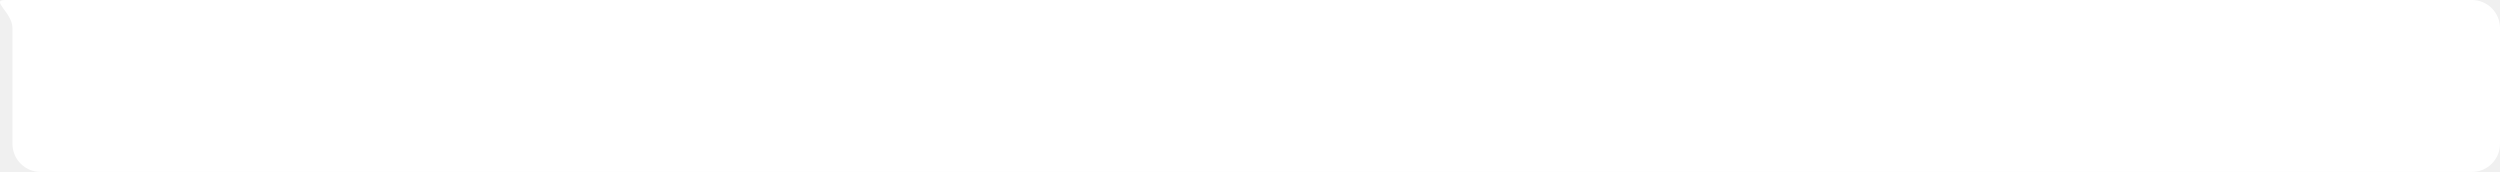
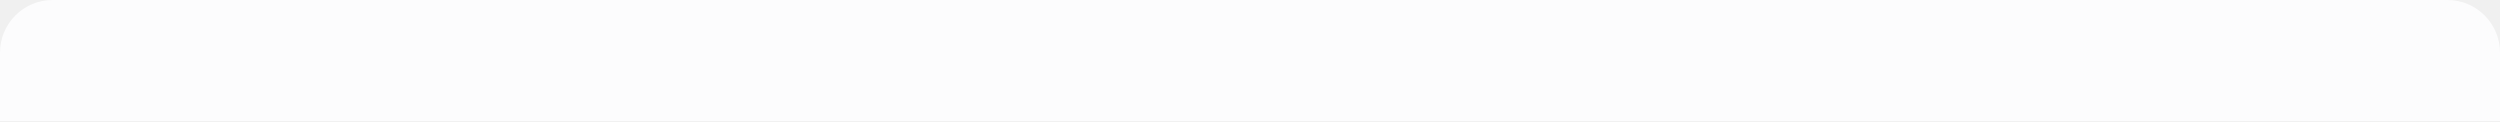
- <svg xmlns="http://www.w3.org/2000/svg" width="712.552" height="49" viewBox="0 0 712.552 49">
-   <path id="Path_6" data-name="Path 6" d="M-2,0H701a8,8,0,0,1,8,8V41a8,8,0,0,1-8,8H8a8,8,0,0,1-8-8V8C0,3.582-6.418,0-2,0Z" transform="translate(3.552)" fill="#fff" />
+ <svg xmlns="http://www.w3.org/2000/svg" width="1900" height="92" viewBox="0 0 1900 92">
+   <g id="Group_2459" data-name="Group 2459" transform="translate(1894.96 338.016) rotate(180)">
+     <path id="Rectangle_643" data-name="Rectangle 643" d="M0,0H1900a0,0,0,0,1,0,0V52a40,40,0,0,1-40,40H40A40,40,0,0,1,0,52V0A0,0,0,0,1,0,0Z" transform="translate(-5.04 246.016)" fill="#fcfcfd" />
+   </g>
</svg>
